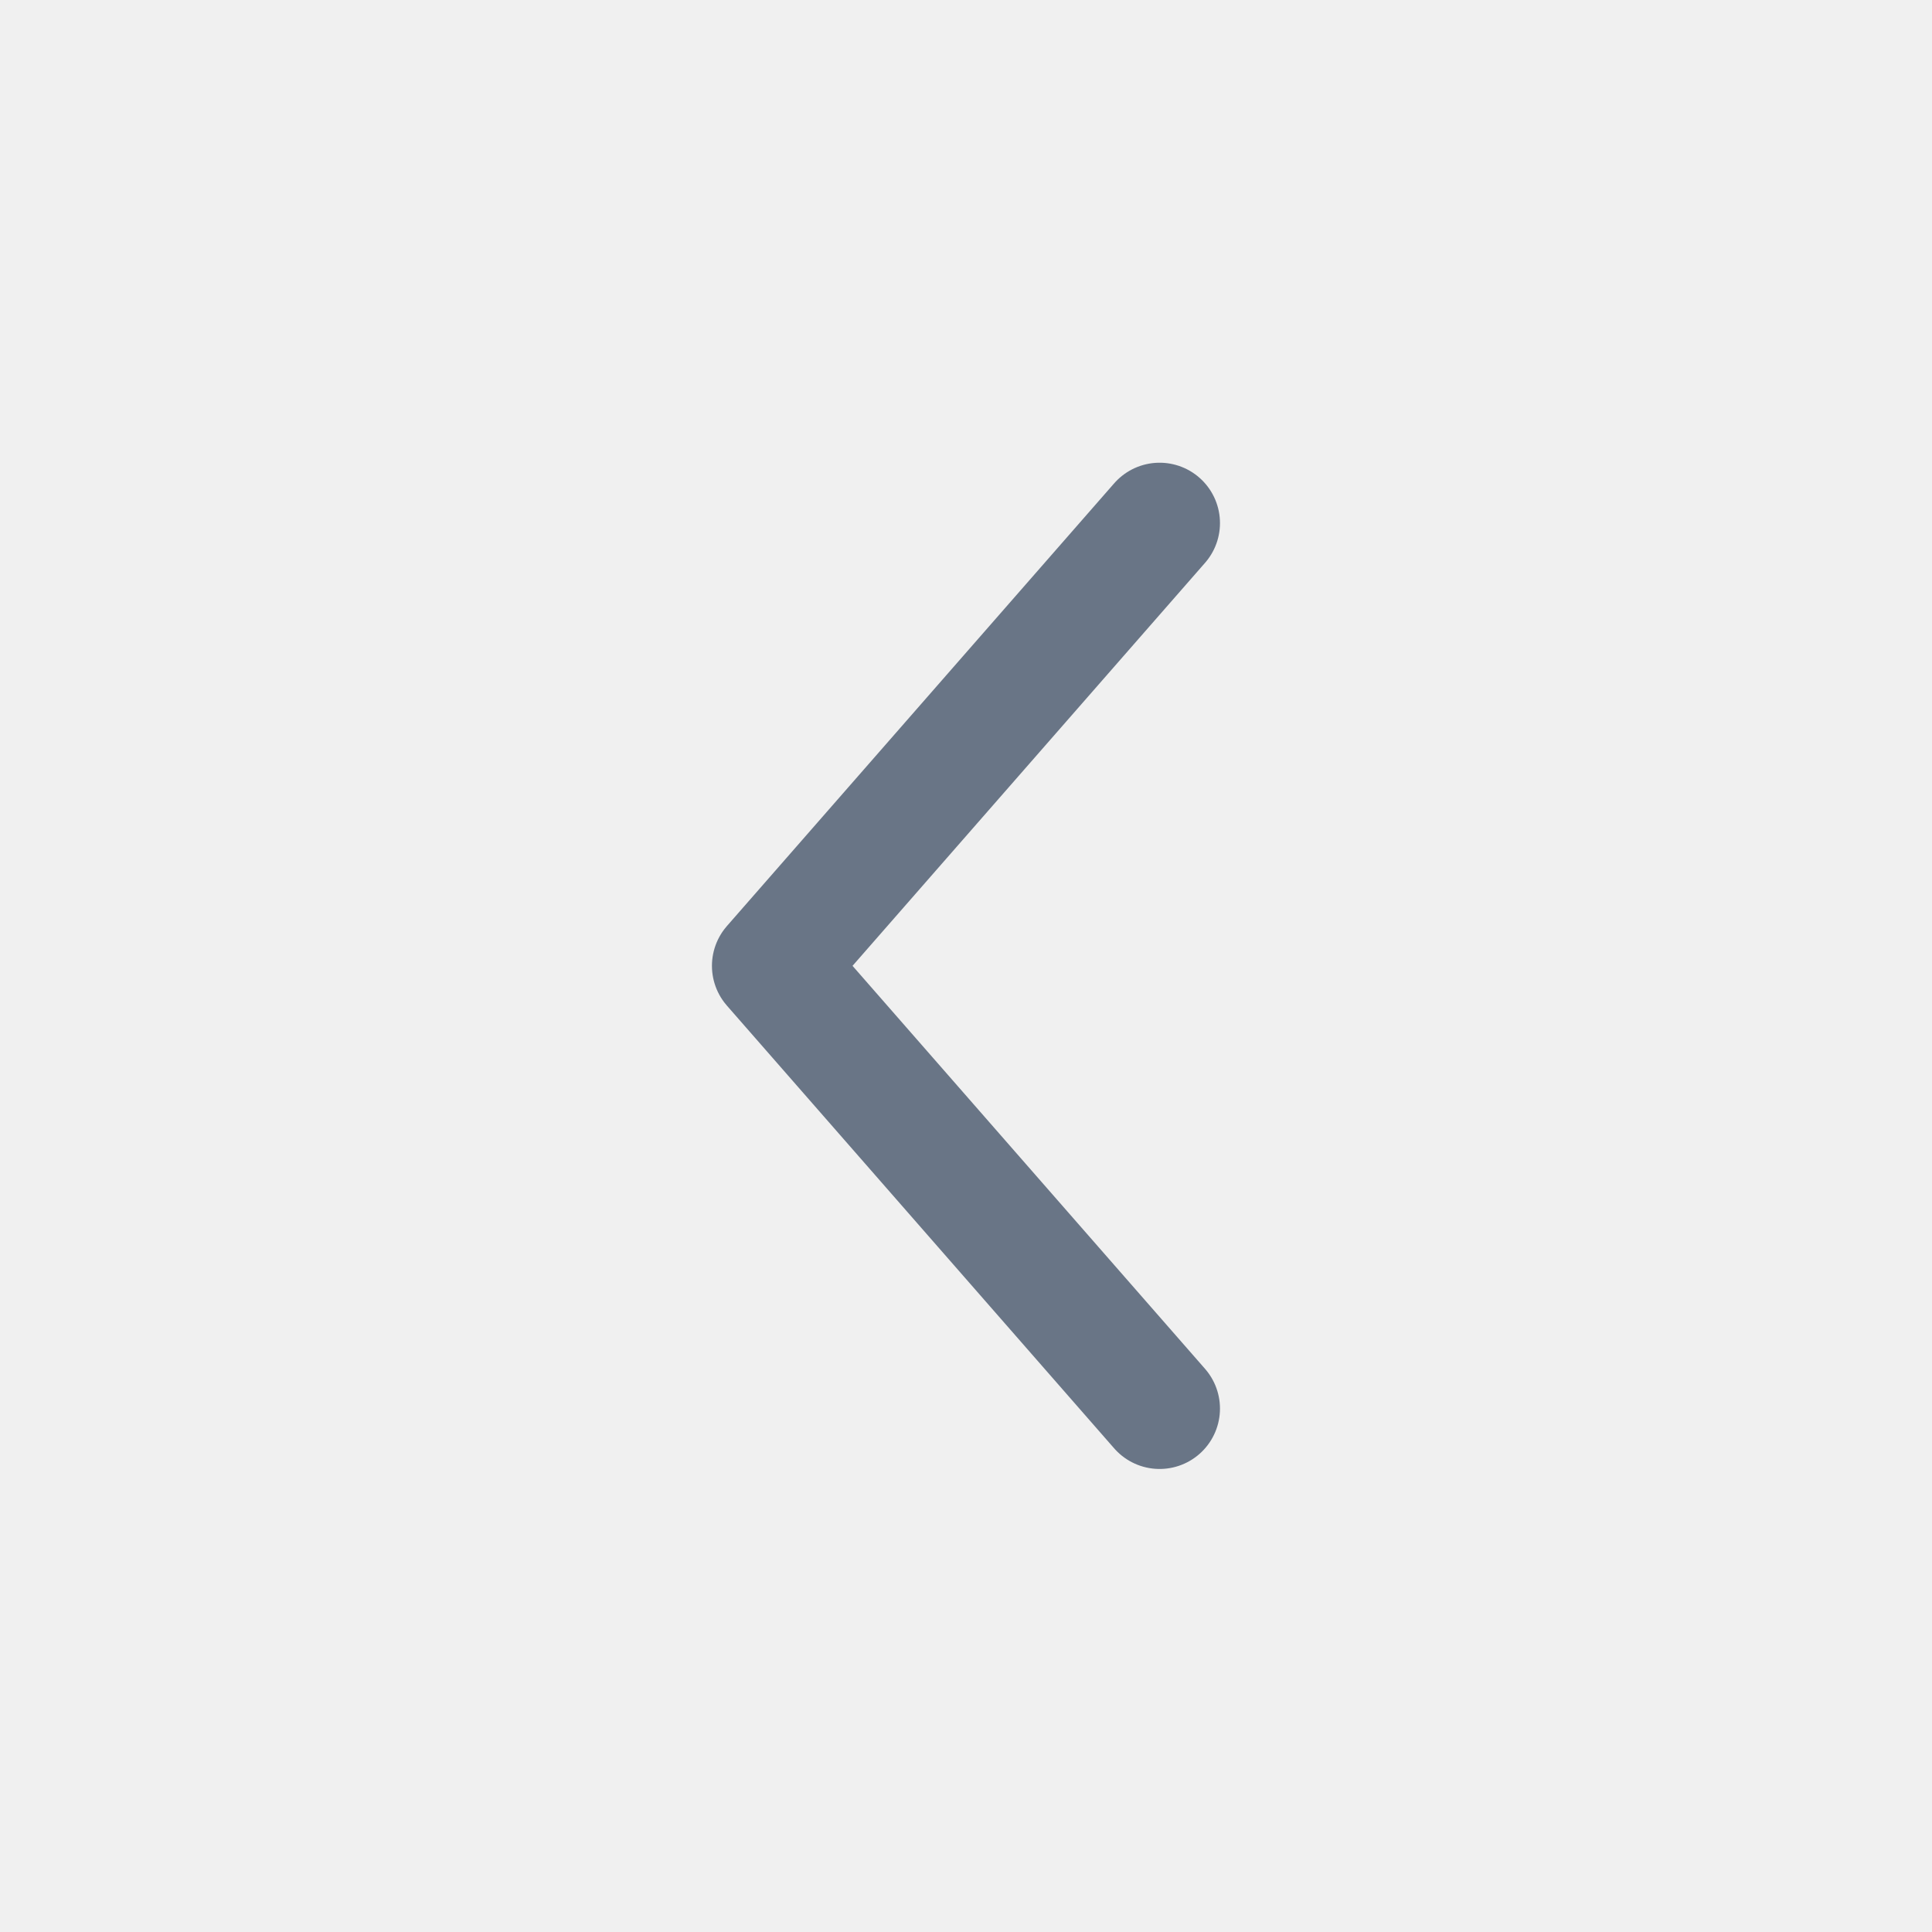
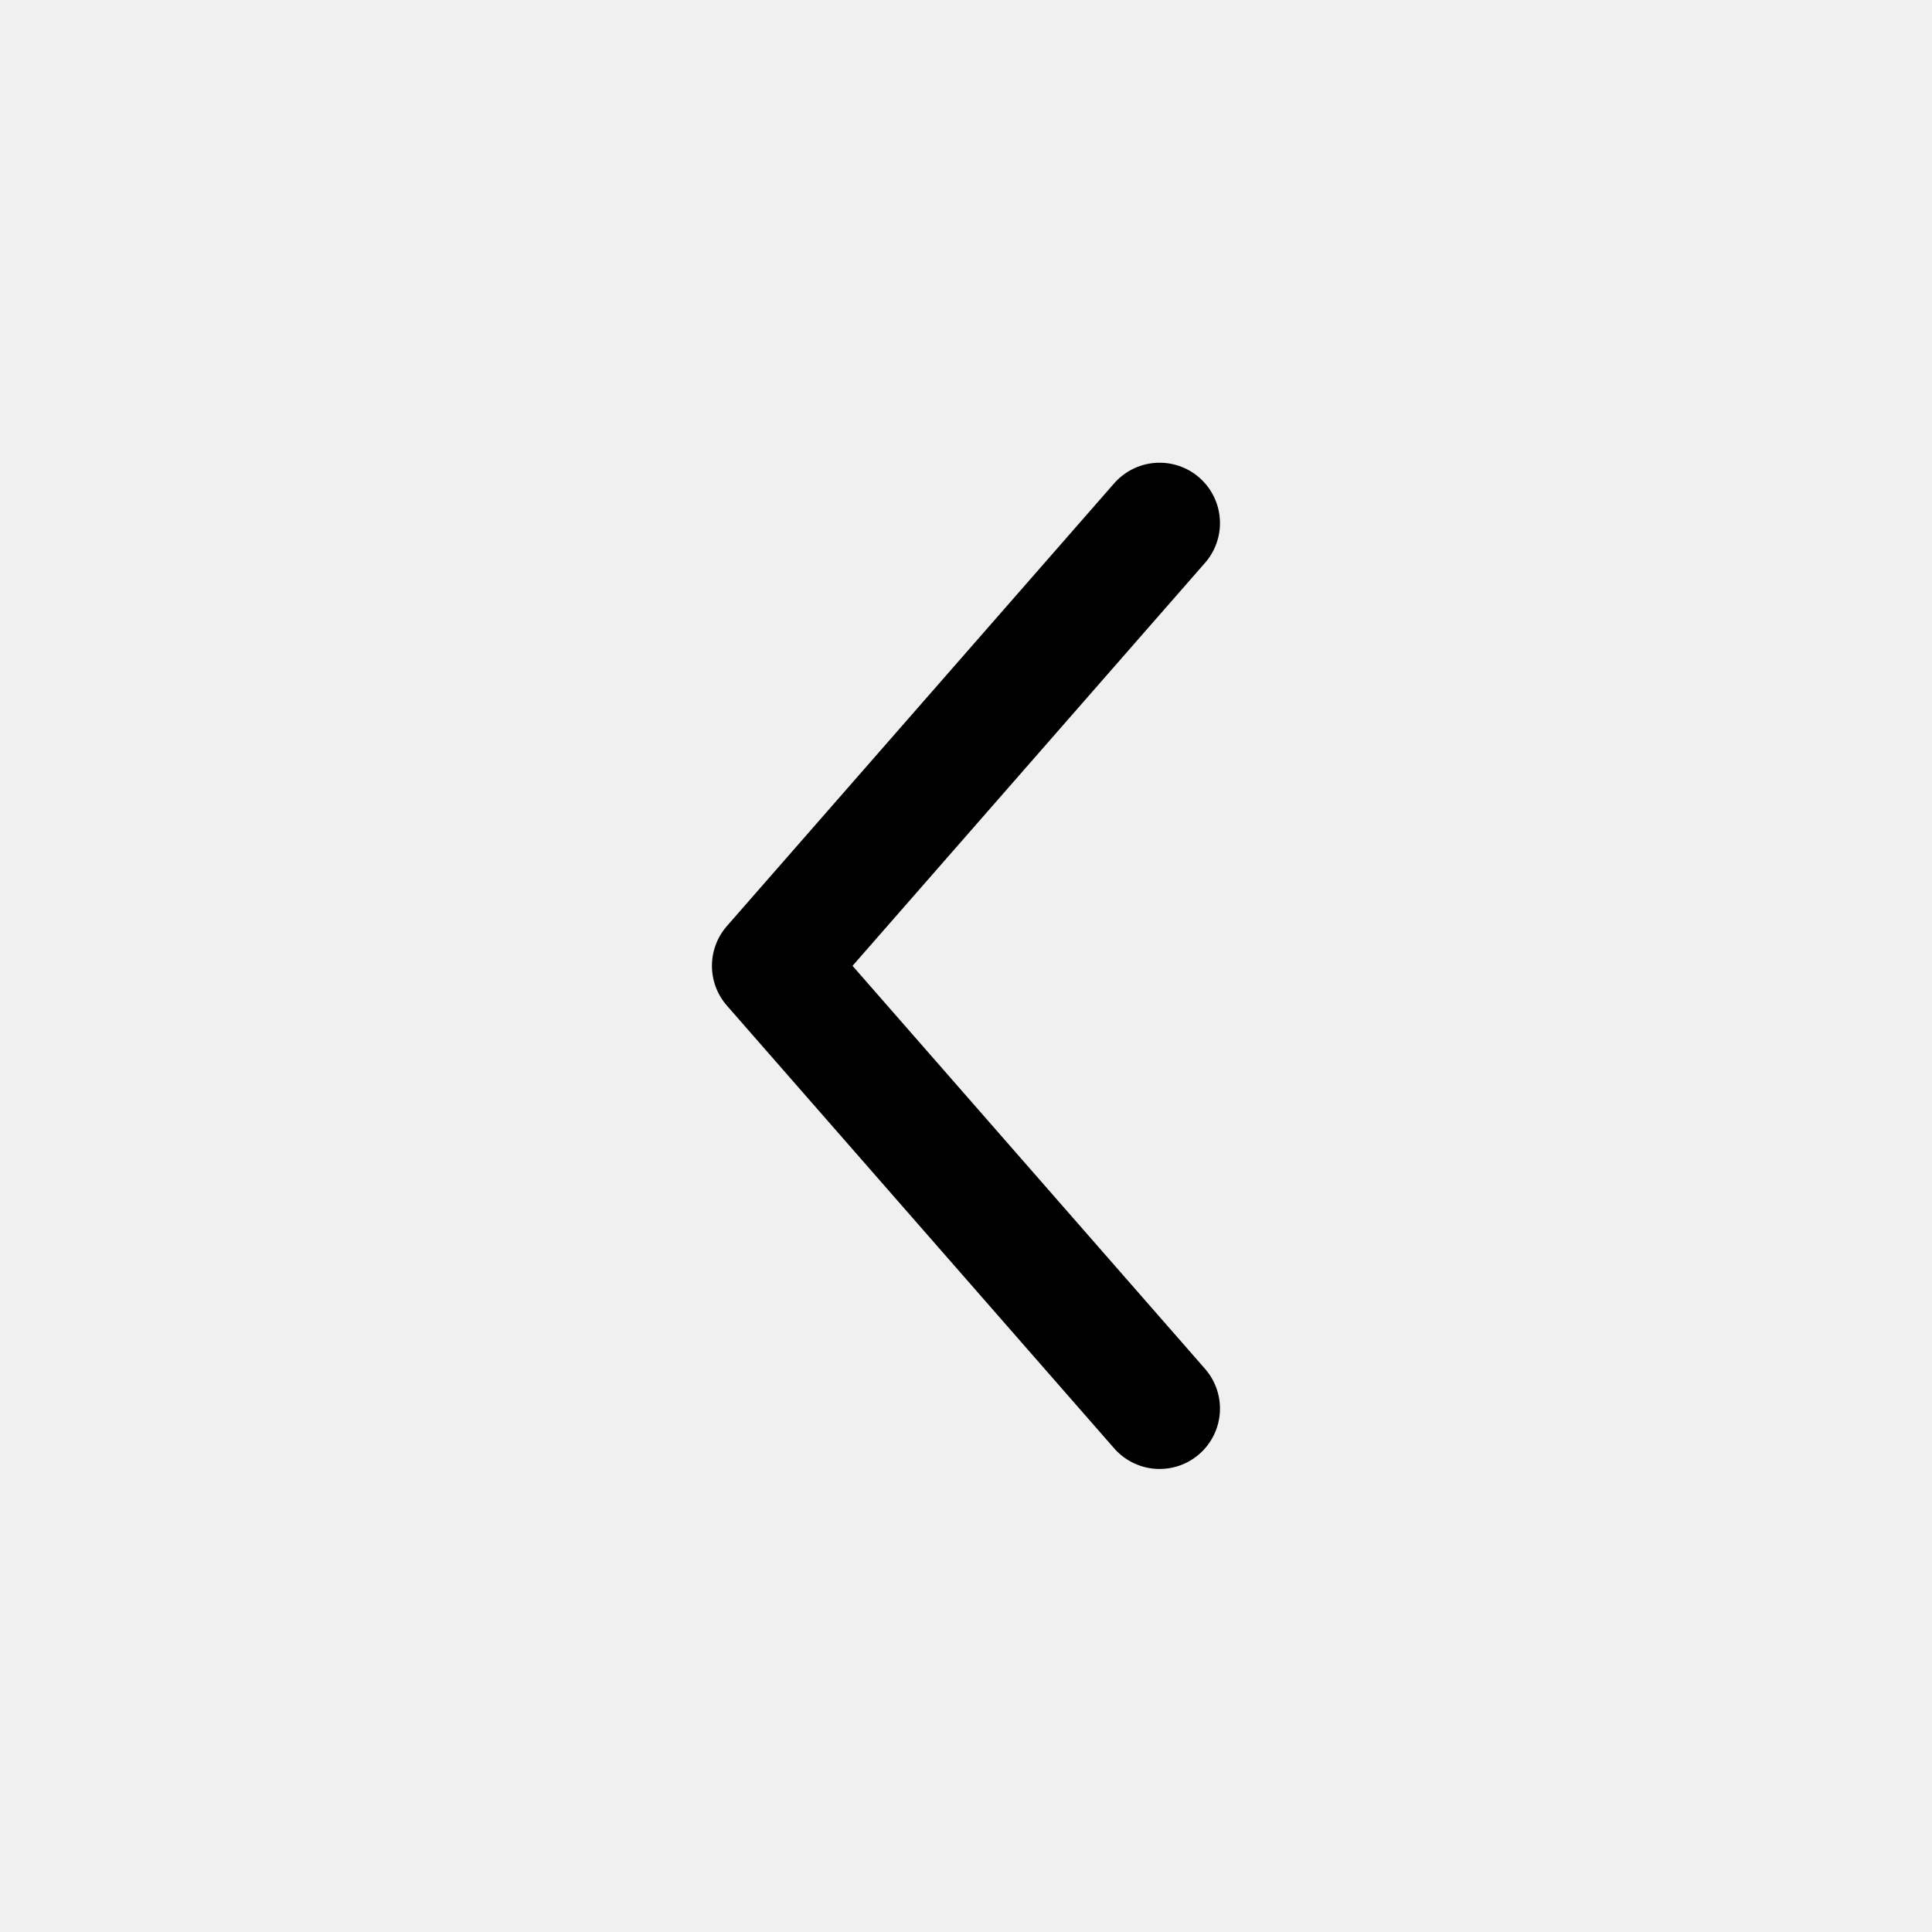
<svg xmlns="http://www.w3.org/2000/svg" width="24" height="24" viewBox="0 0 24 24" fill="none">
  <g clip-path="url(#clip0_289_1134)">
-     <path d="M14.405 17.498L9.594 11.998L14.405 6.498" stroke="#697586" stroke-width="1.5" stroke-linecap="round" stroke-linejoin="round" />
+     <path d="M14.405 17.498L9.594 11.998L14.405 6.498" stroke="currentcolor" stroke-width="1.5" stroke-linecap="round" stroke-linejoin="round" />
  </g>
  <defs>
    <clipPath id="clip0_289_1134">
-       <rect width="24" height="24" fill="white" />
+       <rect width="24" height="24" fill="currentcolor" />
    </clipPath>
  </defs>
</svg>
